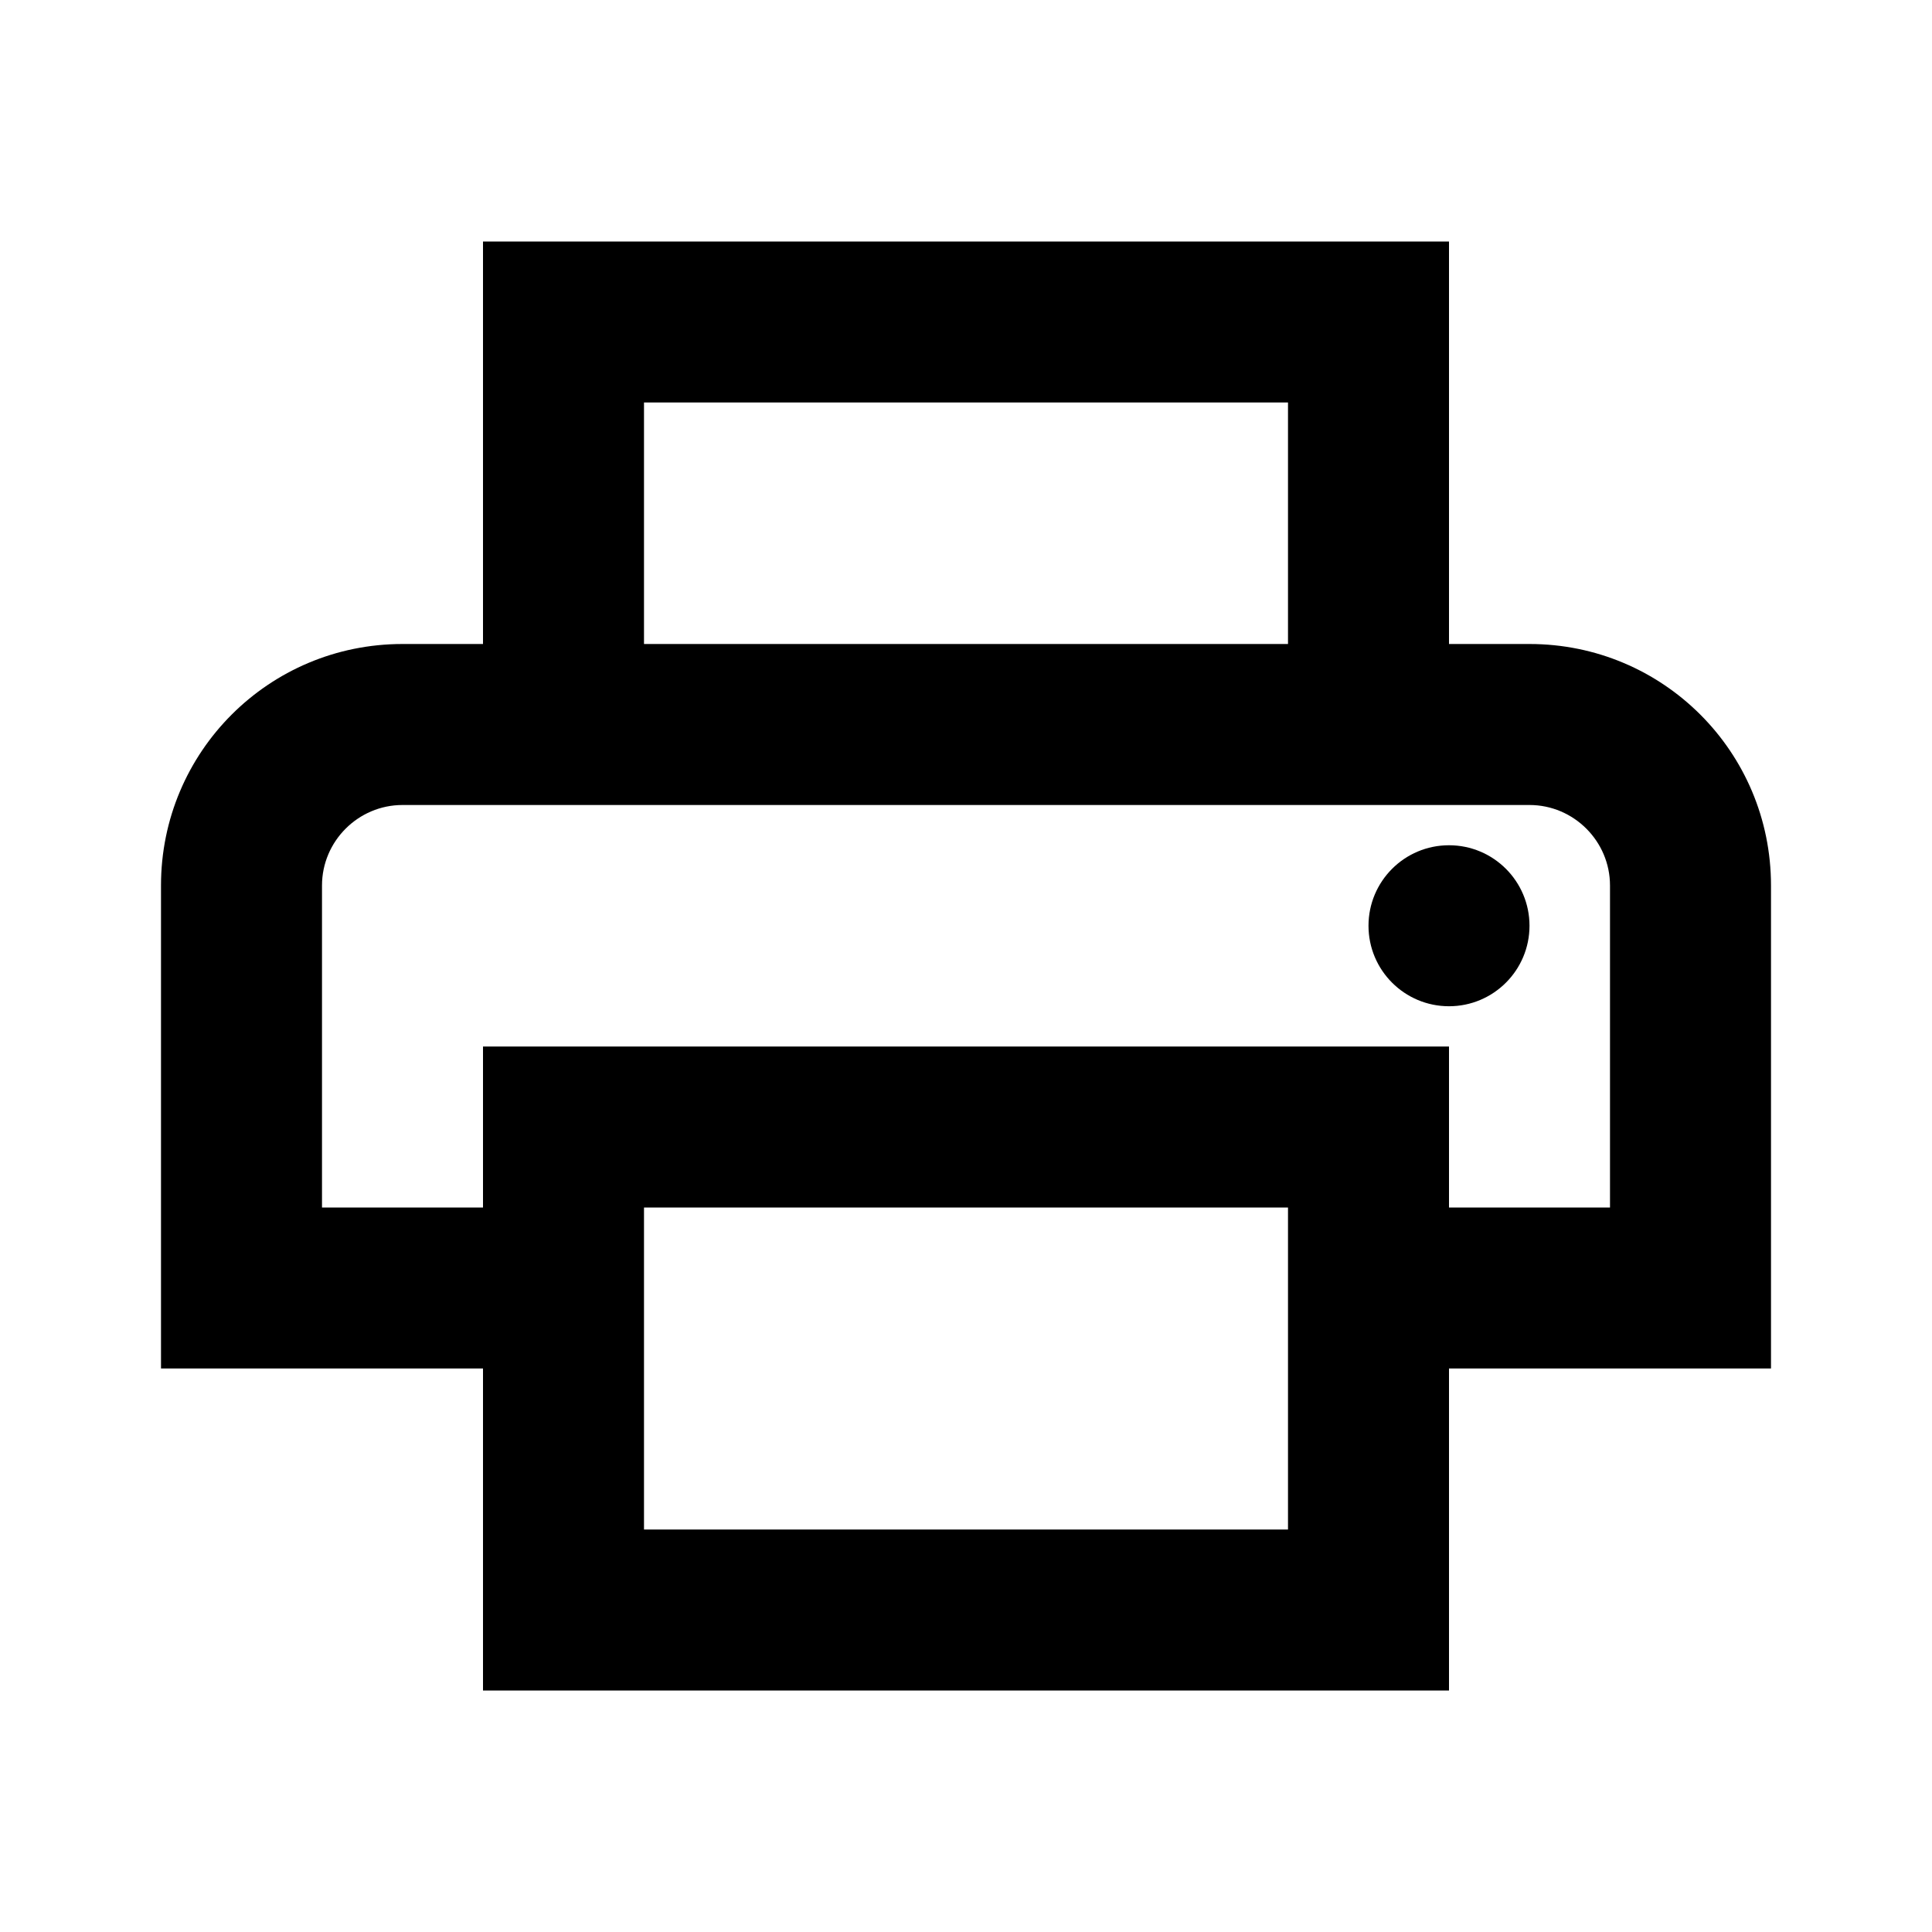
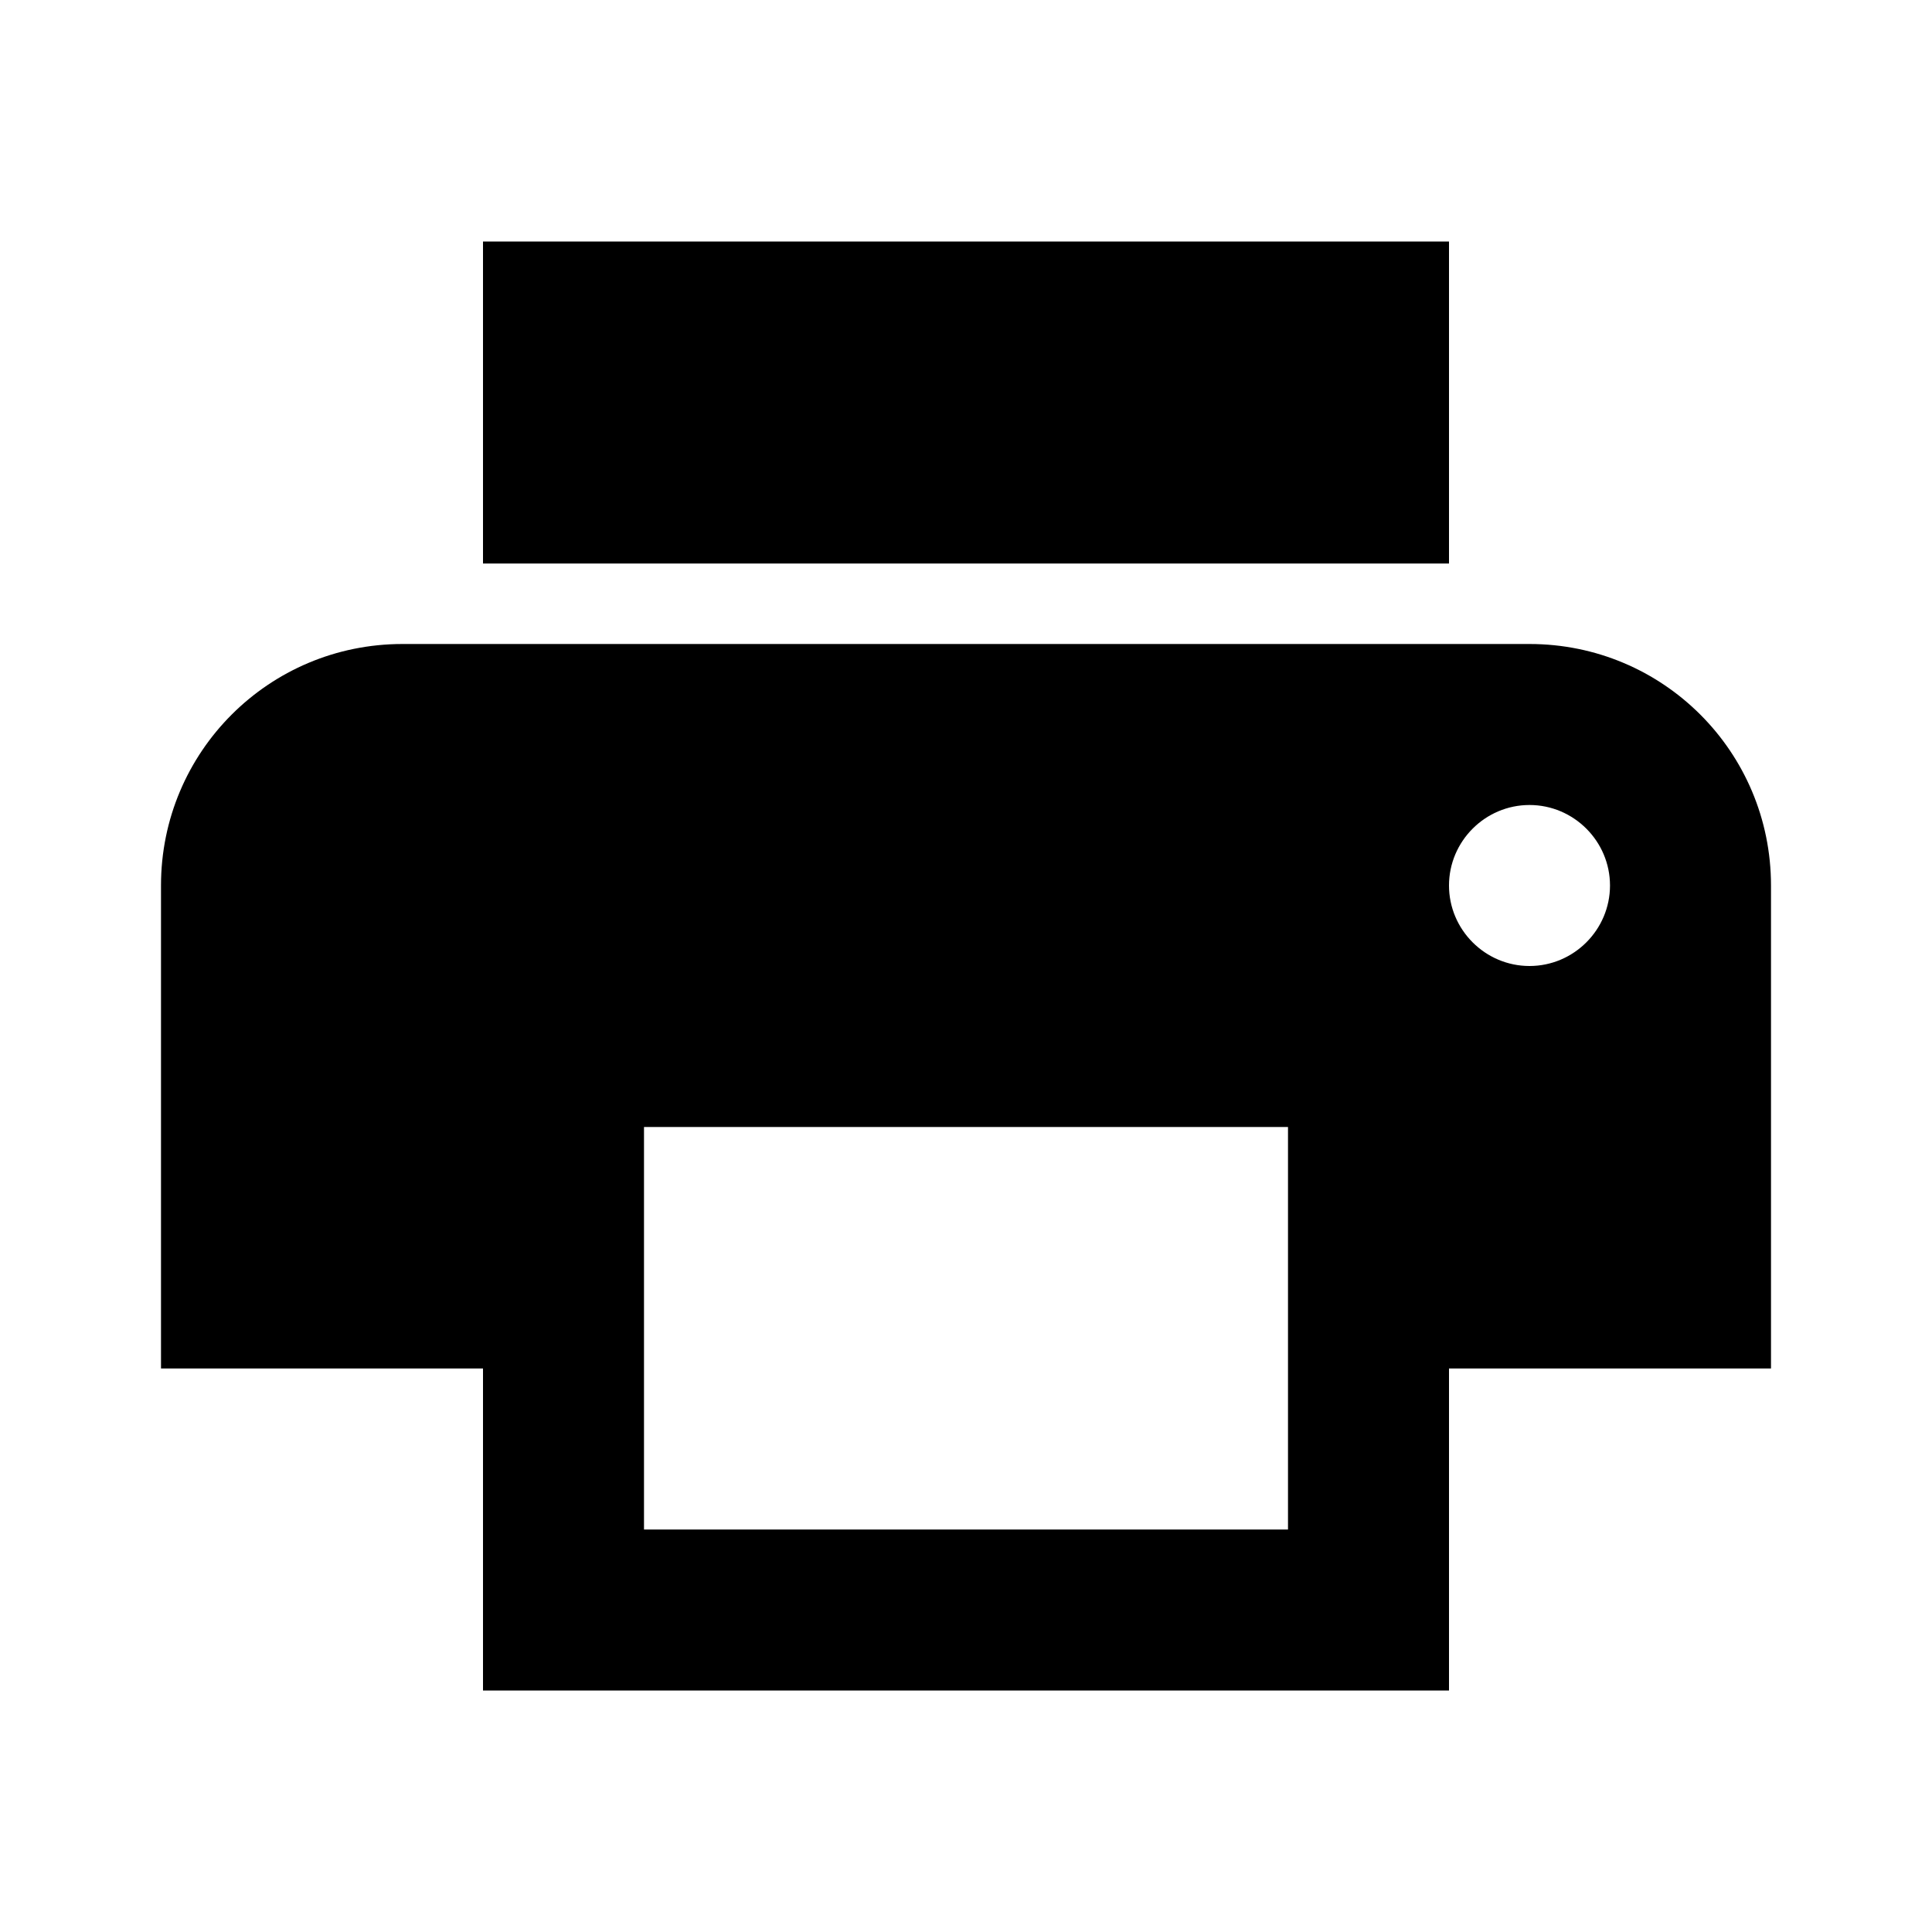
- <svg xmlns="http://www.w3.org/2000/svg" height="24px" viewBox="0 0 24 24" width="24px" fill="#000000">
-   <path d="M0 0h24v24H0V0z" fill="none" />
-   <path d="M19 8h-1V3H6v5H5c-1.66 0-3 1.34-3 3v6h4v4h12v-4h4v-6c0-1.66-1.34-3-3-3zM8 5h8v3H8V5zm8 14H8v-4h8v4zm2-4v-2H6v2H4v-4c0-.55.45-1 1-1h14c.55 0 1 .45 1 1v4h-2z" />
-   <circle cx="18" cy="11.5" r="1" />
+ <svg xmlns="http://www.w3.org/2000/svg" height="24" viewBox="0 0 24 24" width="24">
+   <path d="M0 0h24v24H0z" fill="none" />
+   <path fill="CurrentColor" d="M19 8H5c-1.66 0-3 1.34-3 3v6h4v4h12v-4h4v-6c0-1.66-1.34-3-3-3zm-3 11H8v-5h8v5zm3-7c-.55 0-1-.45-1-1s.45-1 1-1 1 .45 1 1-.45 1-1 1zm-1-9H6v4h12V3z" />
</svg>
